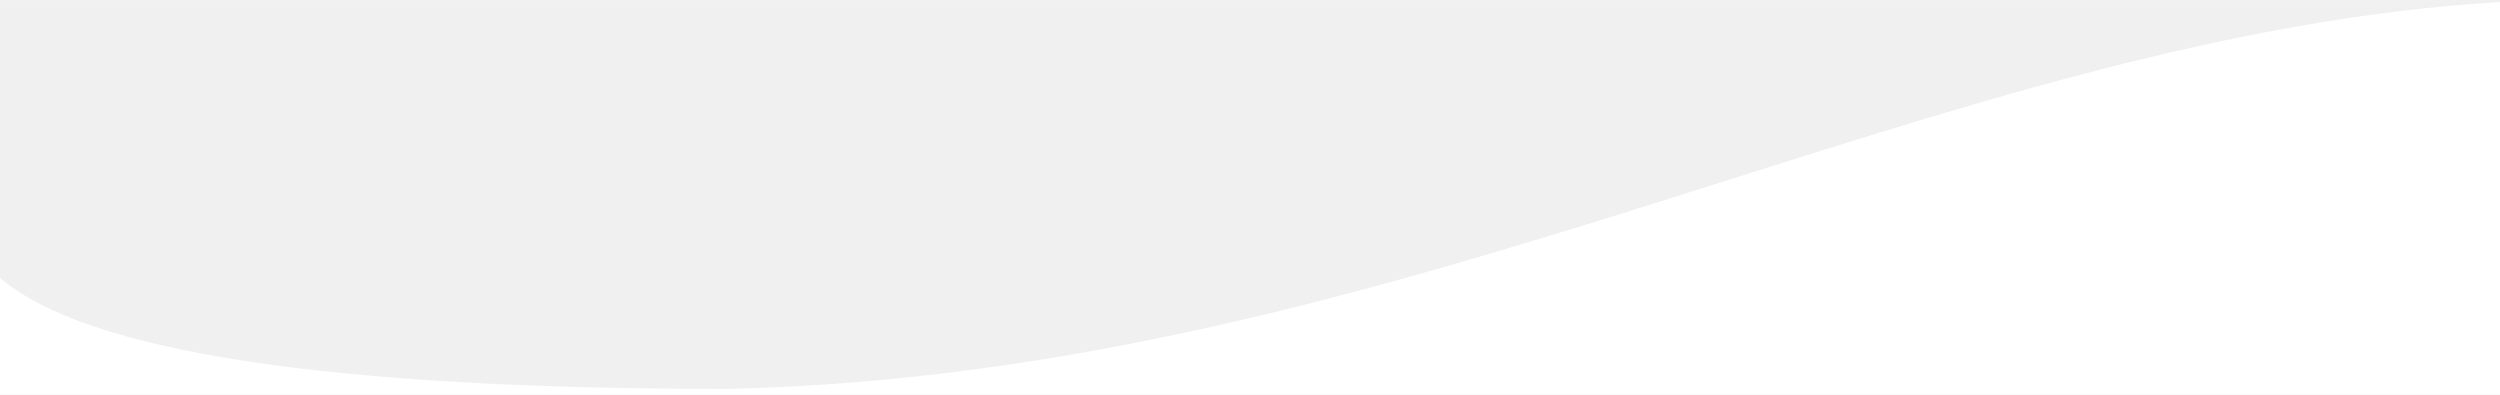
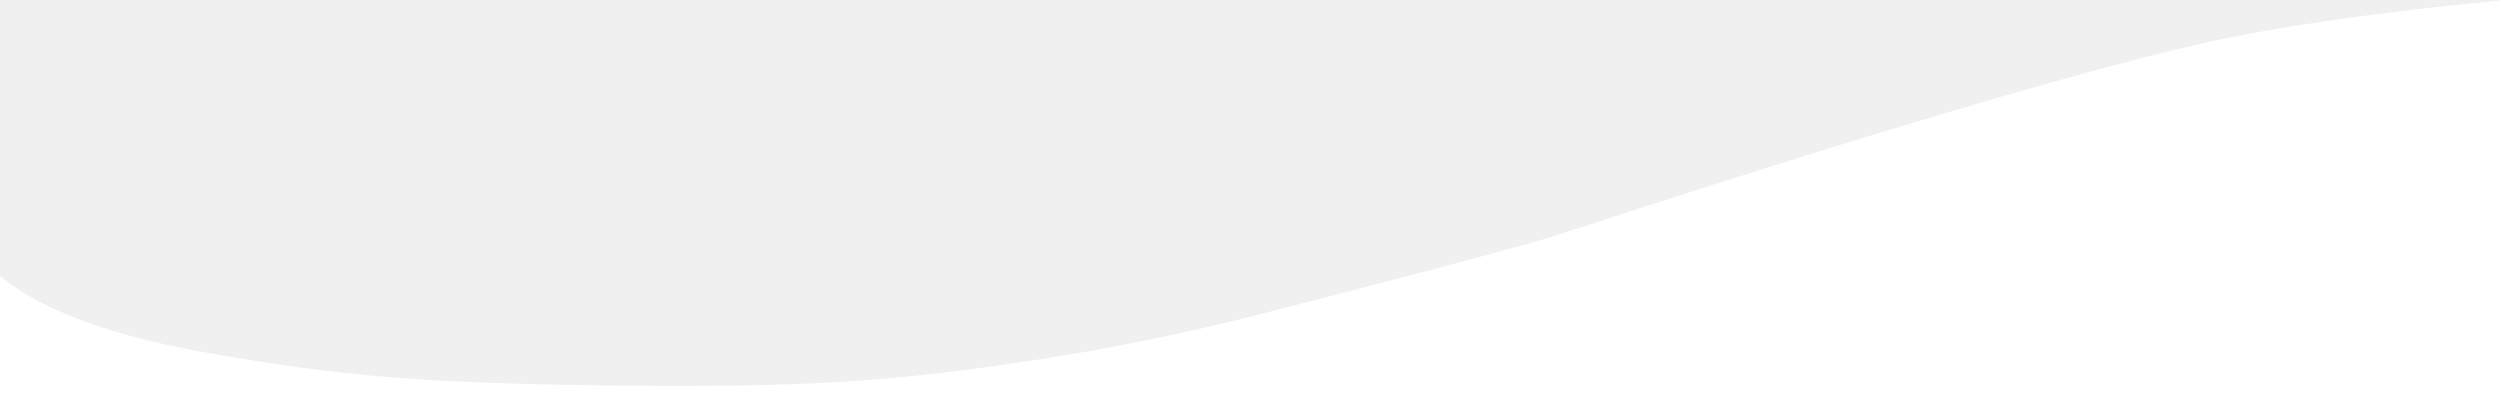
- <svg xmlns="http://www.w3.org/2000/svg" width="1400px" height="221px" viewBox="0 0 1400 221" version="1.1">
-   <g id="HFD" stroke="none" stroke-width="1" fill="none" fill-rule="evenodd">
-     <g id="About" transform="translate(-20, -611)" fill="#FFFFFF">
-       <g id="Logo-bg" transform="translate(20, 20)">
-         <g id="Path">
-           <path d="M1402.741,591.967 L1400,592.137 L1400,812 L4.12796908e-10,812 L-0,722.119 L-0.003,591.97 L1402.741,591.967 Z M1.04767465e-06,746.589 C48.232,788.065 183.899,808.804 407,808.804 C788.504,800.364 1086.988,609.819 1402.741,591.967 L1400,592.137 L1400,592 L4.12796908e-10,592 Z" id="Combined-Shape" />
-         </g>
-       </g>
-     </g>
+ <svg xmlns="http://www.w3.org/2000/svg" width="1400px" height="220px" viewBox="0 0 1400 220" version="1.1">
+   <g id="Swoop" stroke="none" stroke-width="1" fill="none" fill-rule="evenodd">
+     <path d="M-5,232 L-5,149 L0.011,154.599 C23.227,173.494 60.89,187.628 113,197 C191.165,211.058 239.823,214.805 350.758,216 C461.693,217.195 511.1,212 577.241,202 C621.335,195.333 664.092,186.667 705.514,176 C799.047,152 854.164,137.333 870.866,132 C932.33,112 982.437,96 1021.186,84 C1120.116,53.542 1191.268,33.542 1234.641,24 C1278.015,14.458 1334.134,6.458 1403,0 L1403,232" id="Path-2" fill="#FFFFFF" />
  </g>
</svg>
